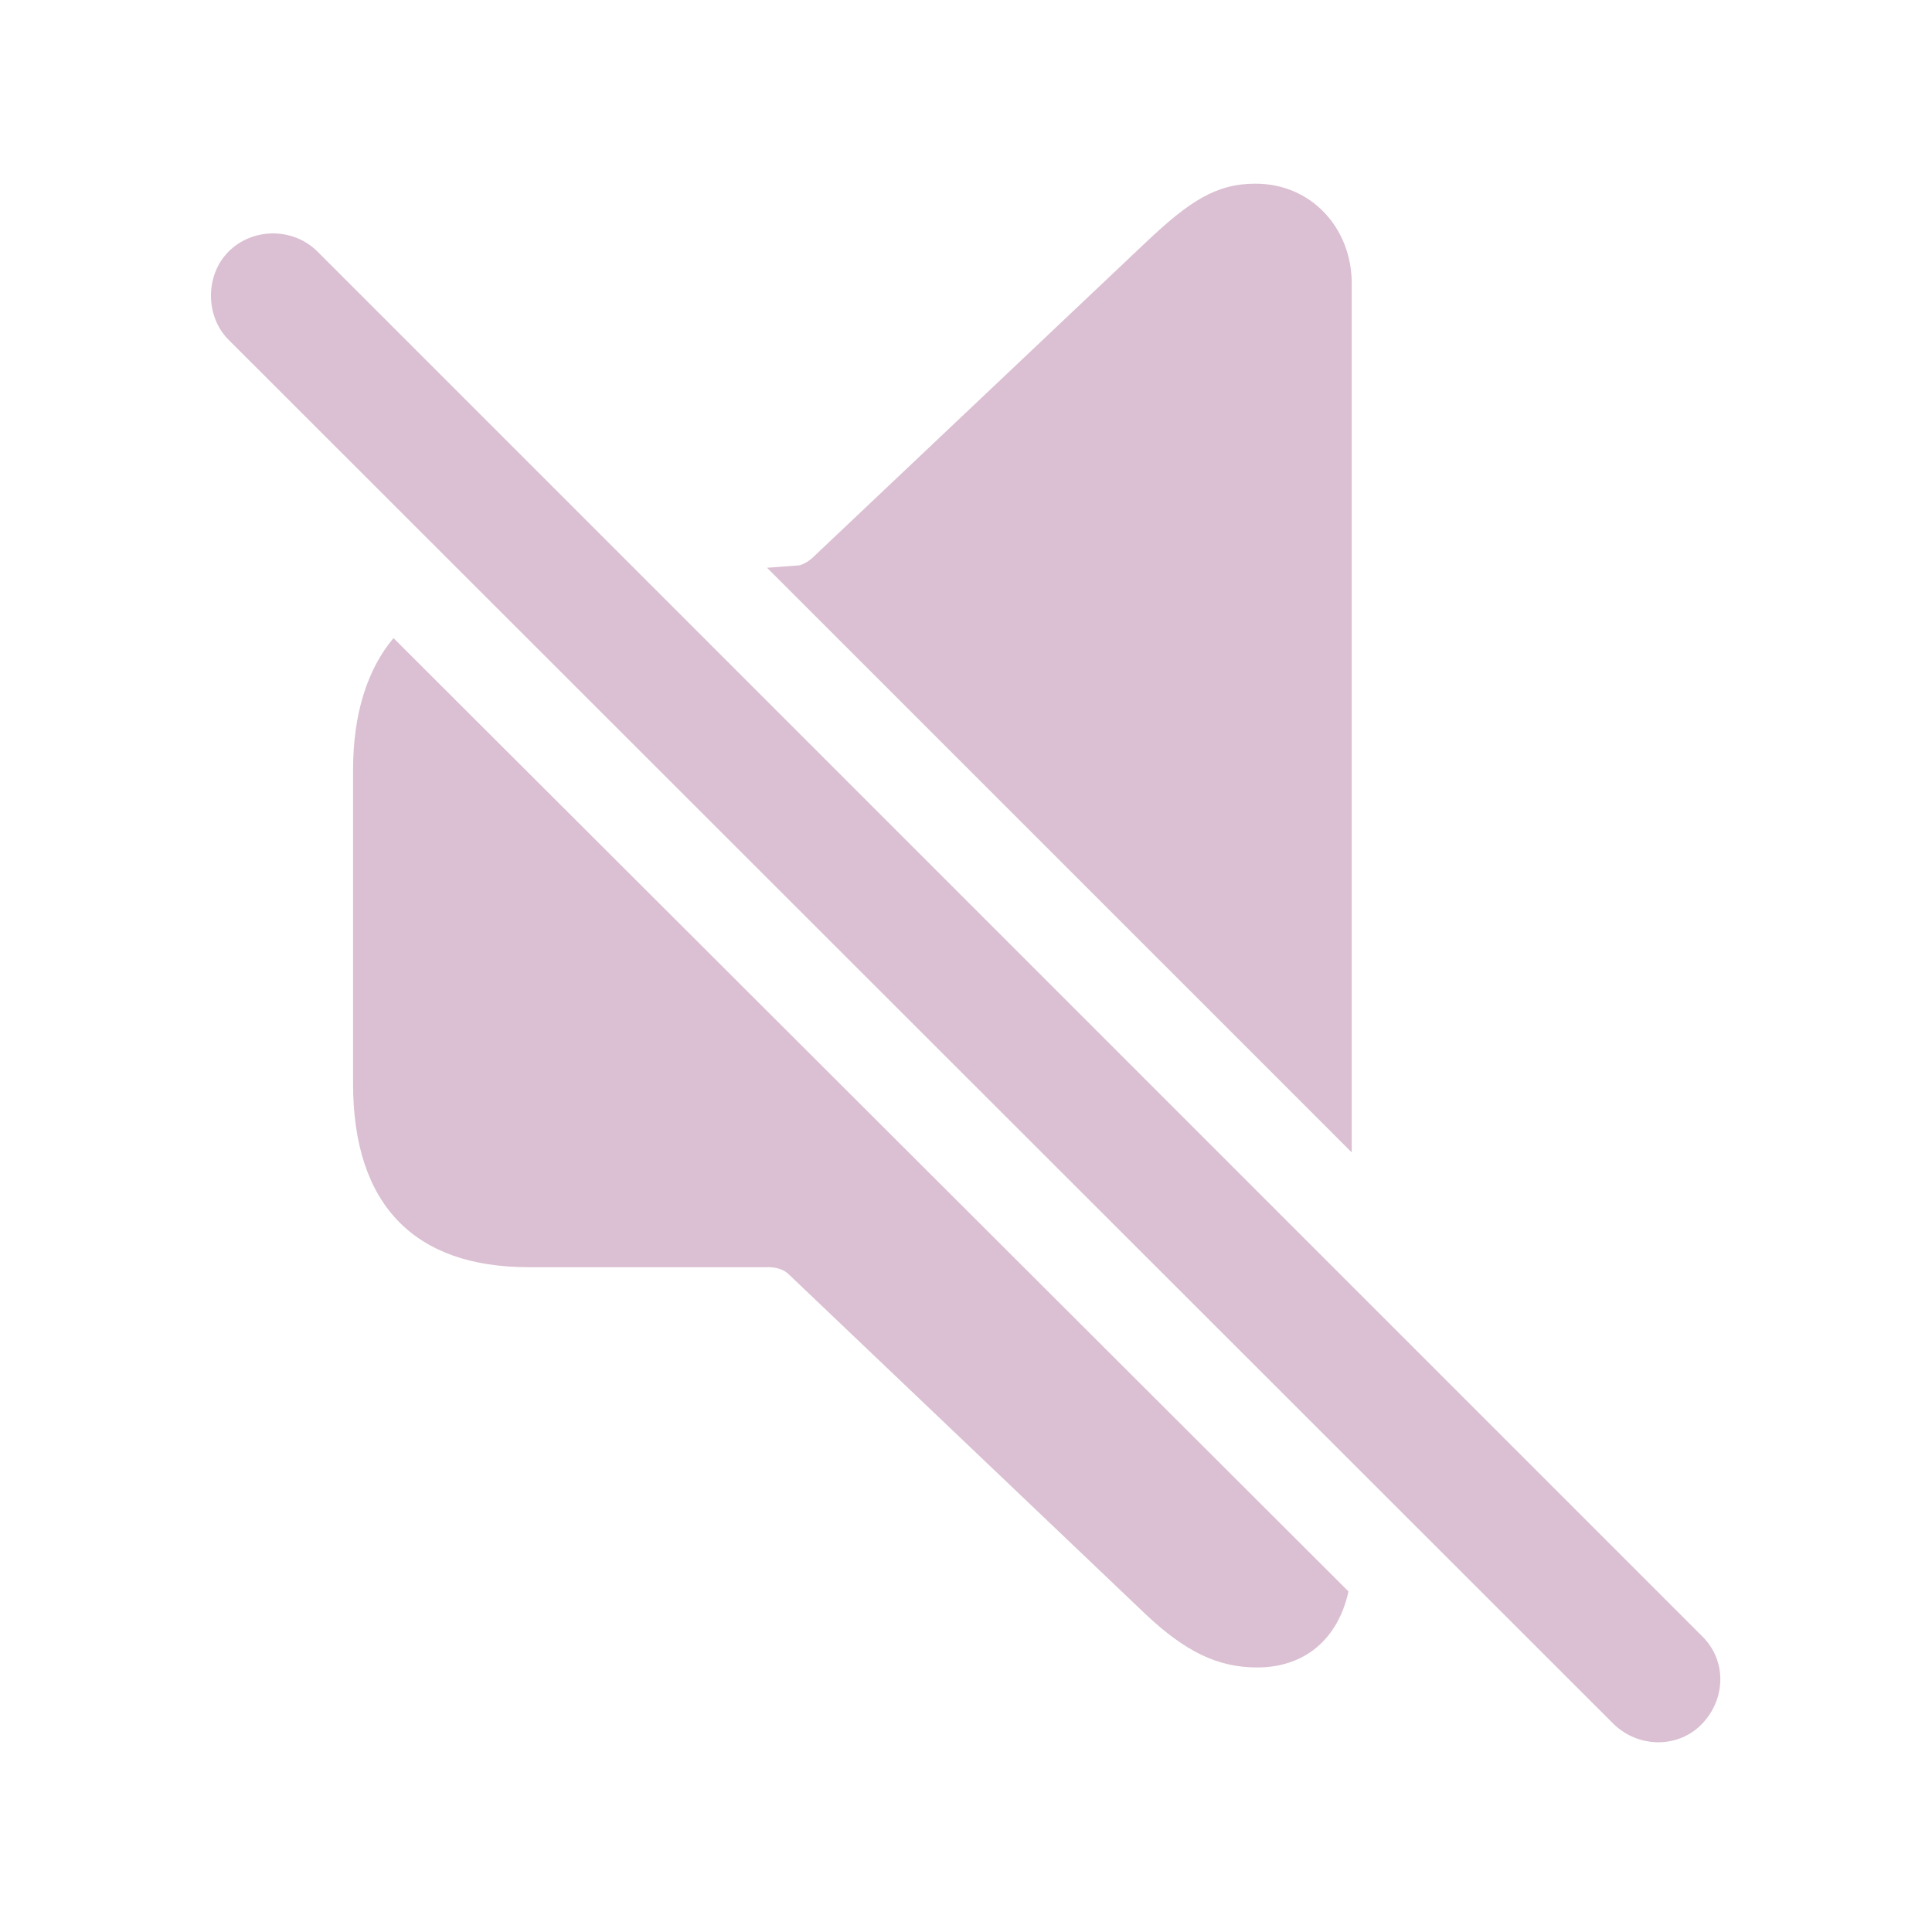
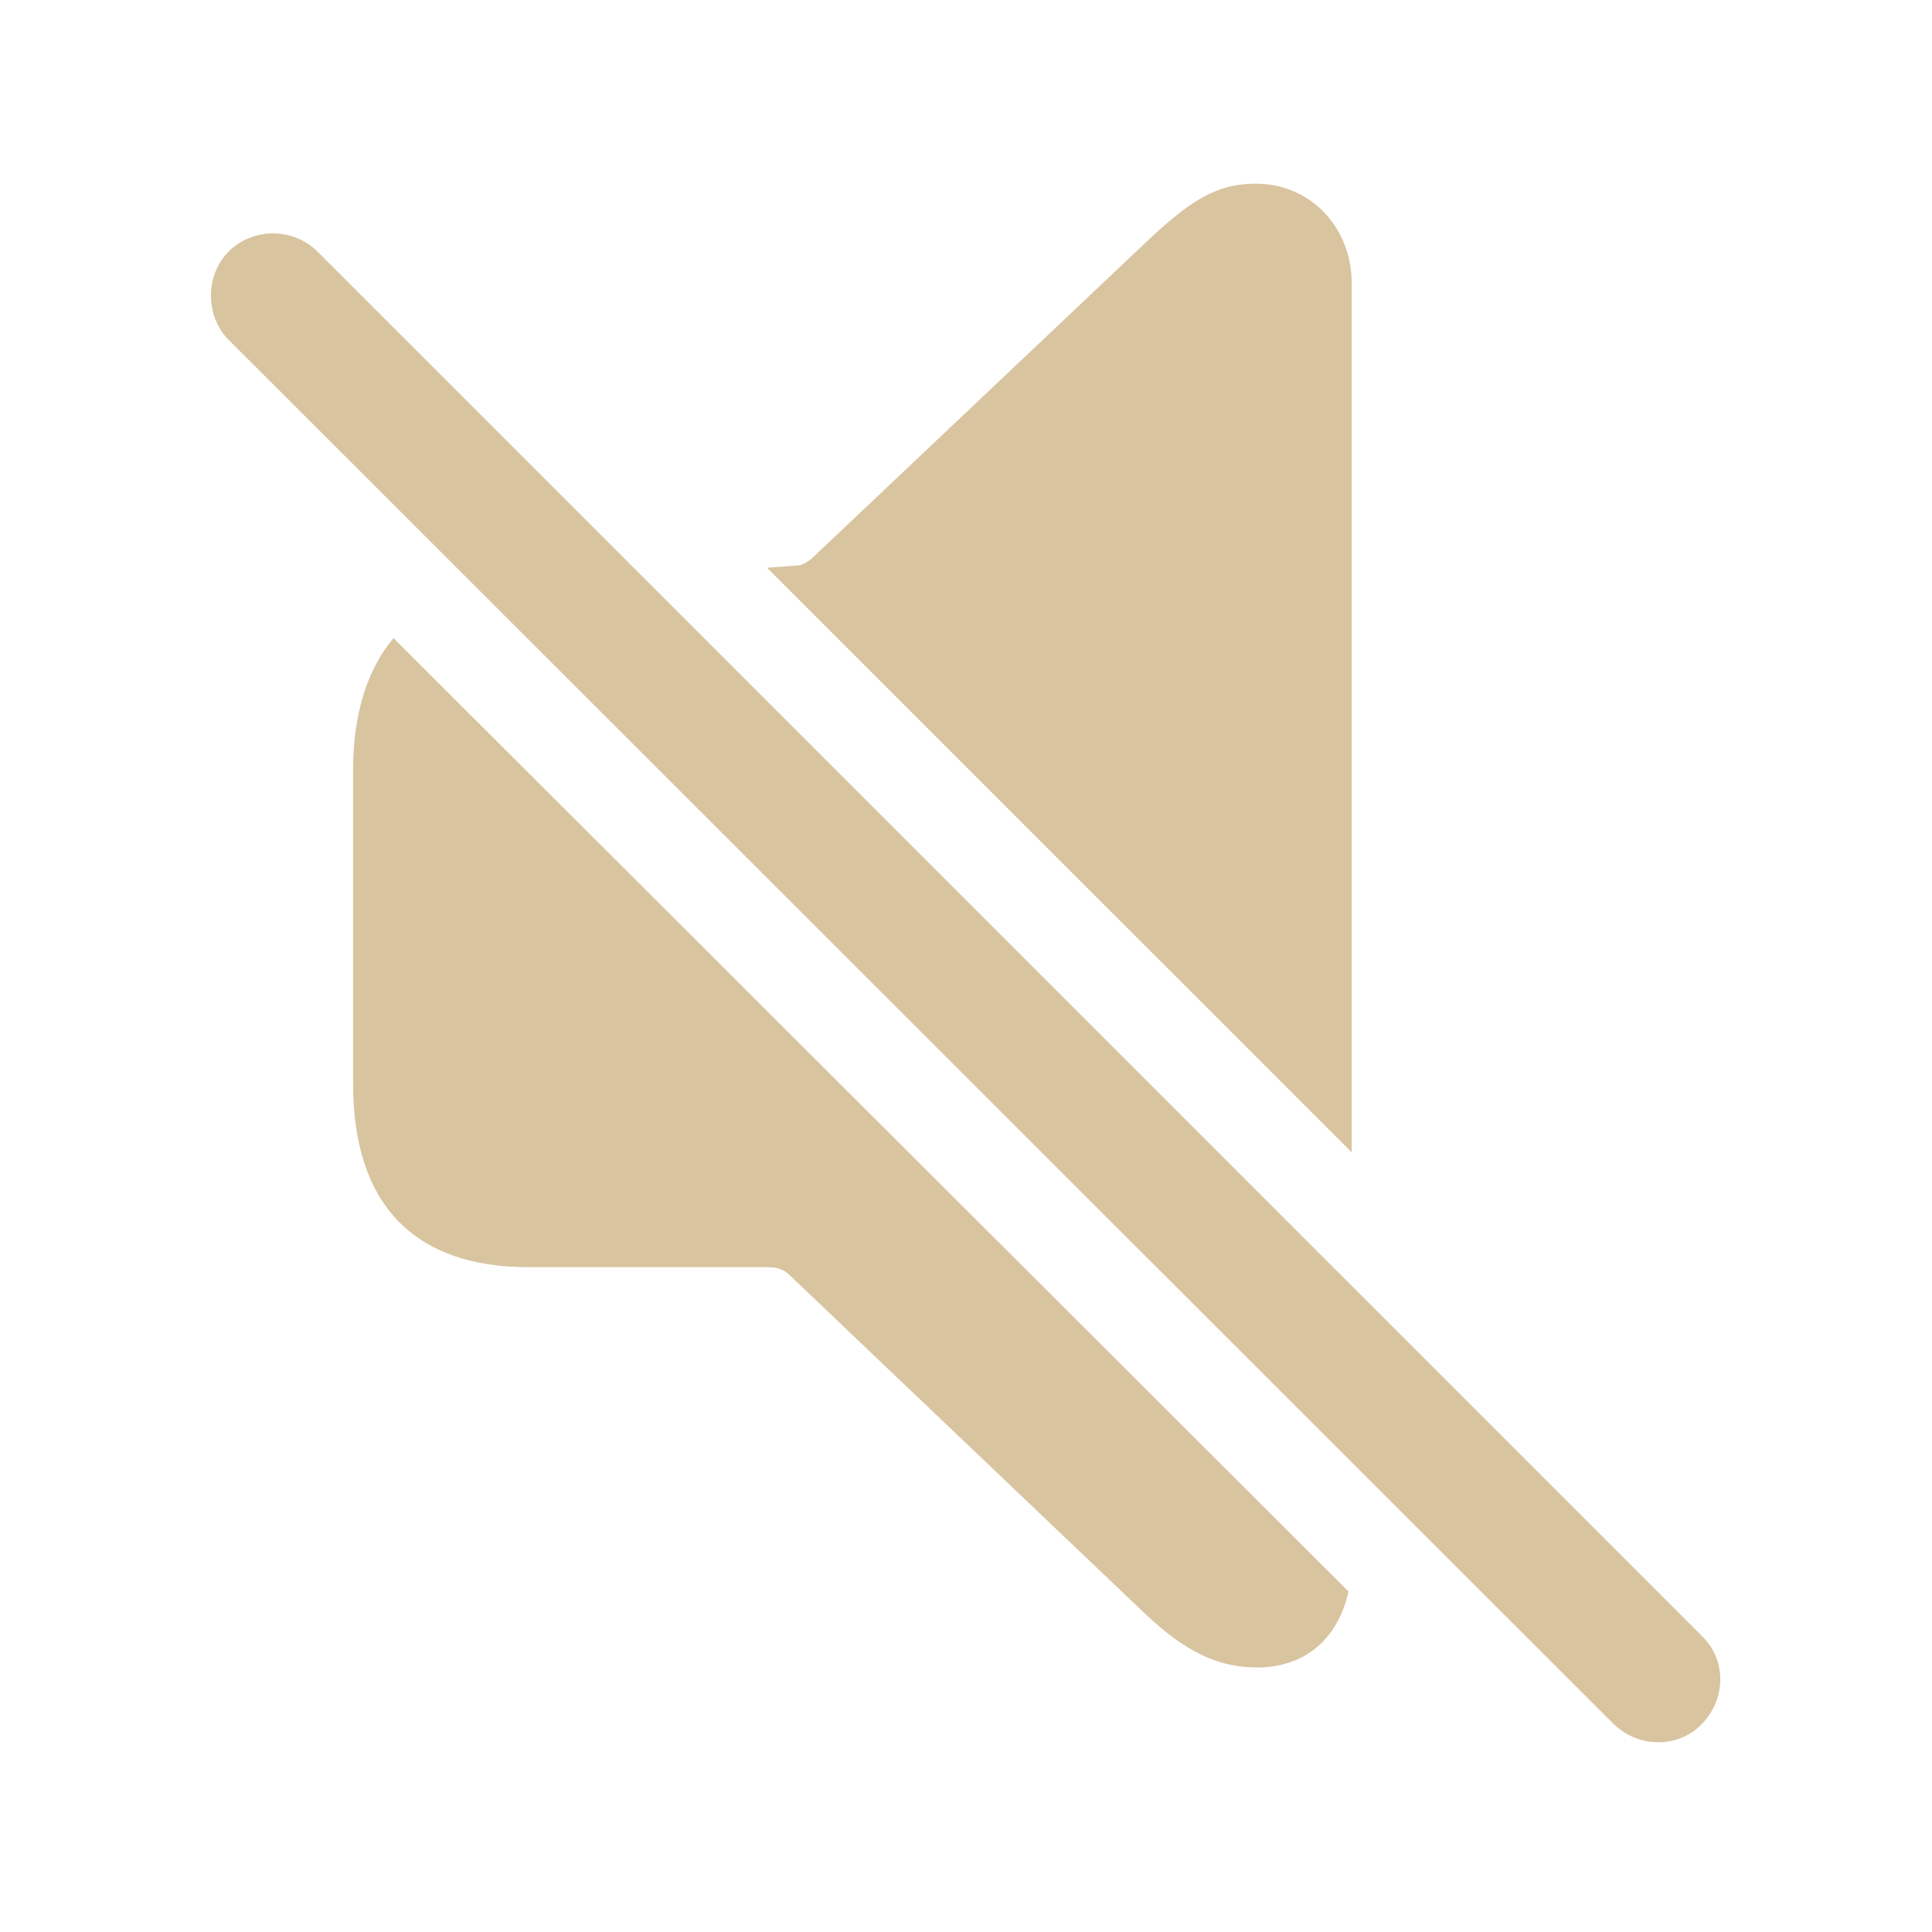
- <svg fill="#dbbfd2" width="120px" height="120px" viewBox="0 0 56 56">
+ <svg fill="#d9c4a0" width="120px" height="120px" viewBox="0 0 56 56">
  <path d="M 39.18 33.402 L 39.18 8.207 C 39.18 6.637 38.031 5.324 36.391 5.324 C 35.242 5.324 34.469 5.84 33.227 7.012 L 23.617 16.105 C 23.477 16.246 23.336 16.34 23.172 16.387 L 22.234 16.457 Z M 46.773 49.973 C 47.5 50.676 48.648 50.676 49.328 49.973 C 50.031 49.246 50.055 48.121 49.328 47.418 L 9.203 7.293 C 8.5 6.59 7.328 6.59 6.625 7.293 C 5.945 7.973 5.945 9.168 6.625 9.848 Z M 36.437 48.332 C 37.82 48.332 38.781 47.512 39.086 46.129 L 11.406 18.496 C 10.656 19.387 10.234 20.676 10.234 22.316 L 10.234 31.41 C 10.234 34.926 12.015 36.73 15.32 36.73 L 22.281 36.73 C 22.515 36.73 22.727 36.801 22.867 36.941 L 33.227 46.809 C 34.352 47.863 35.289 48.332 36.437 48.332 Z" />
</svg>
